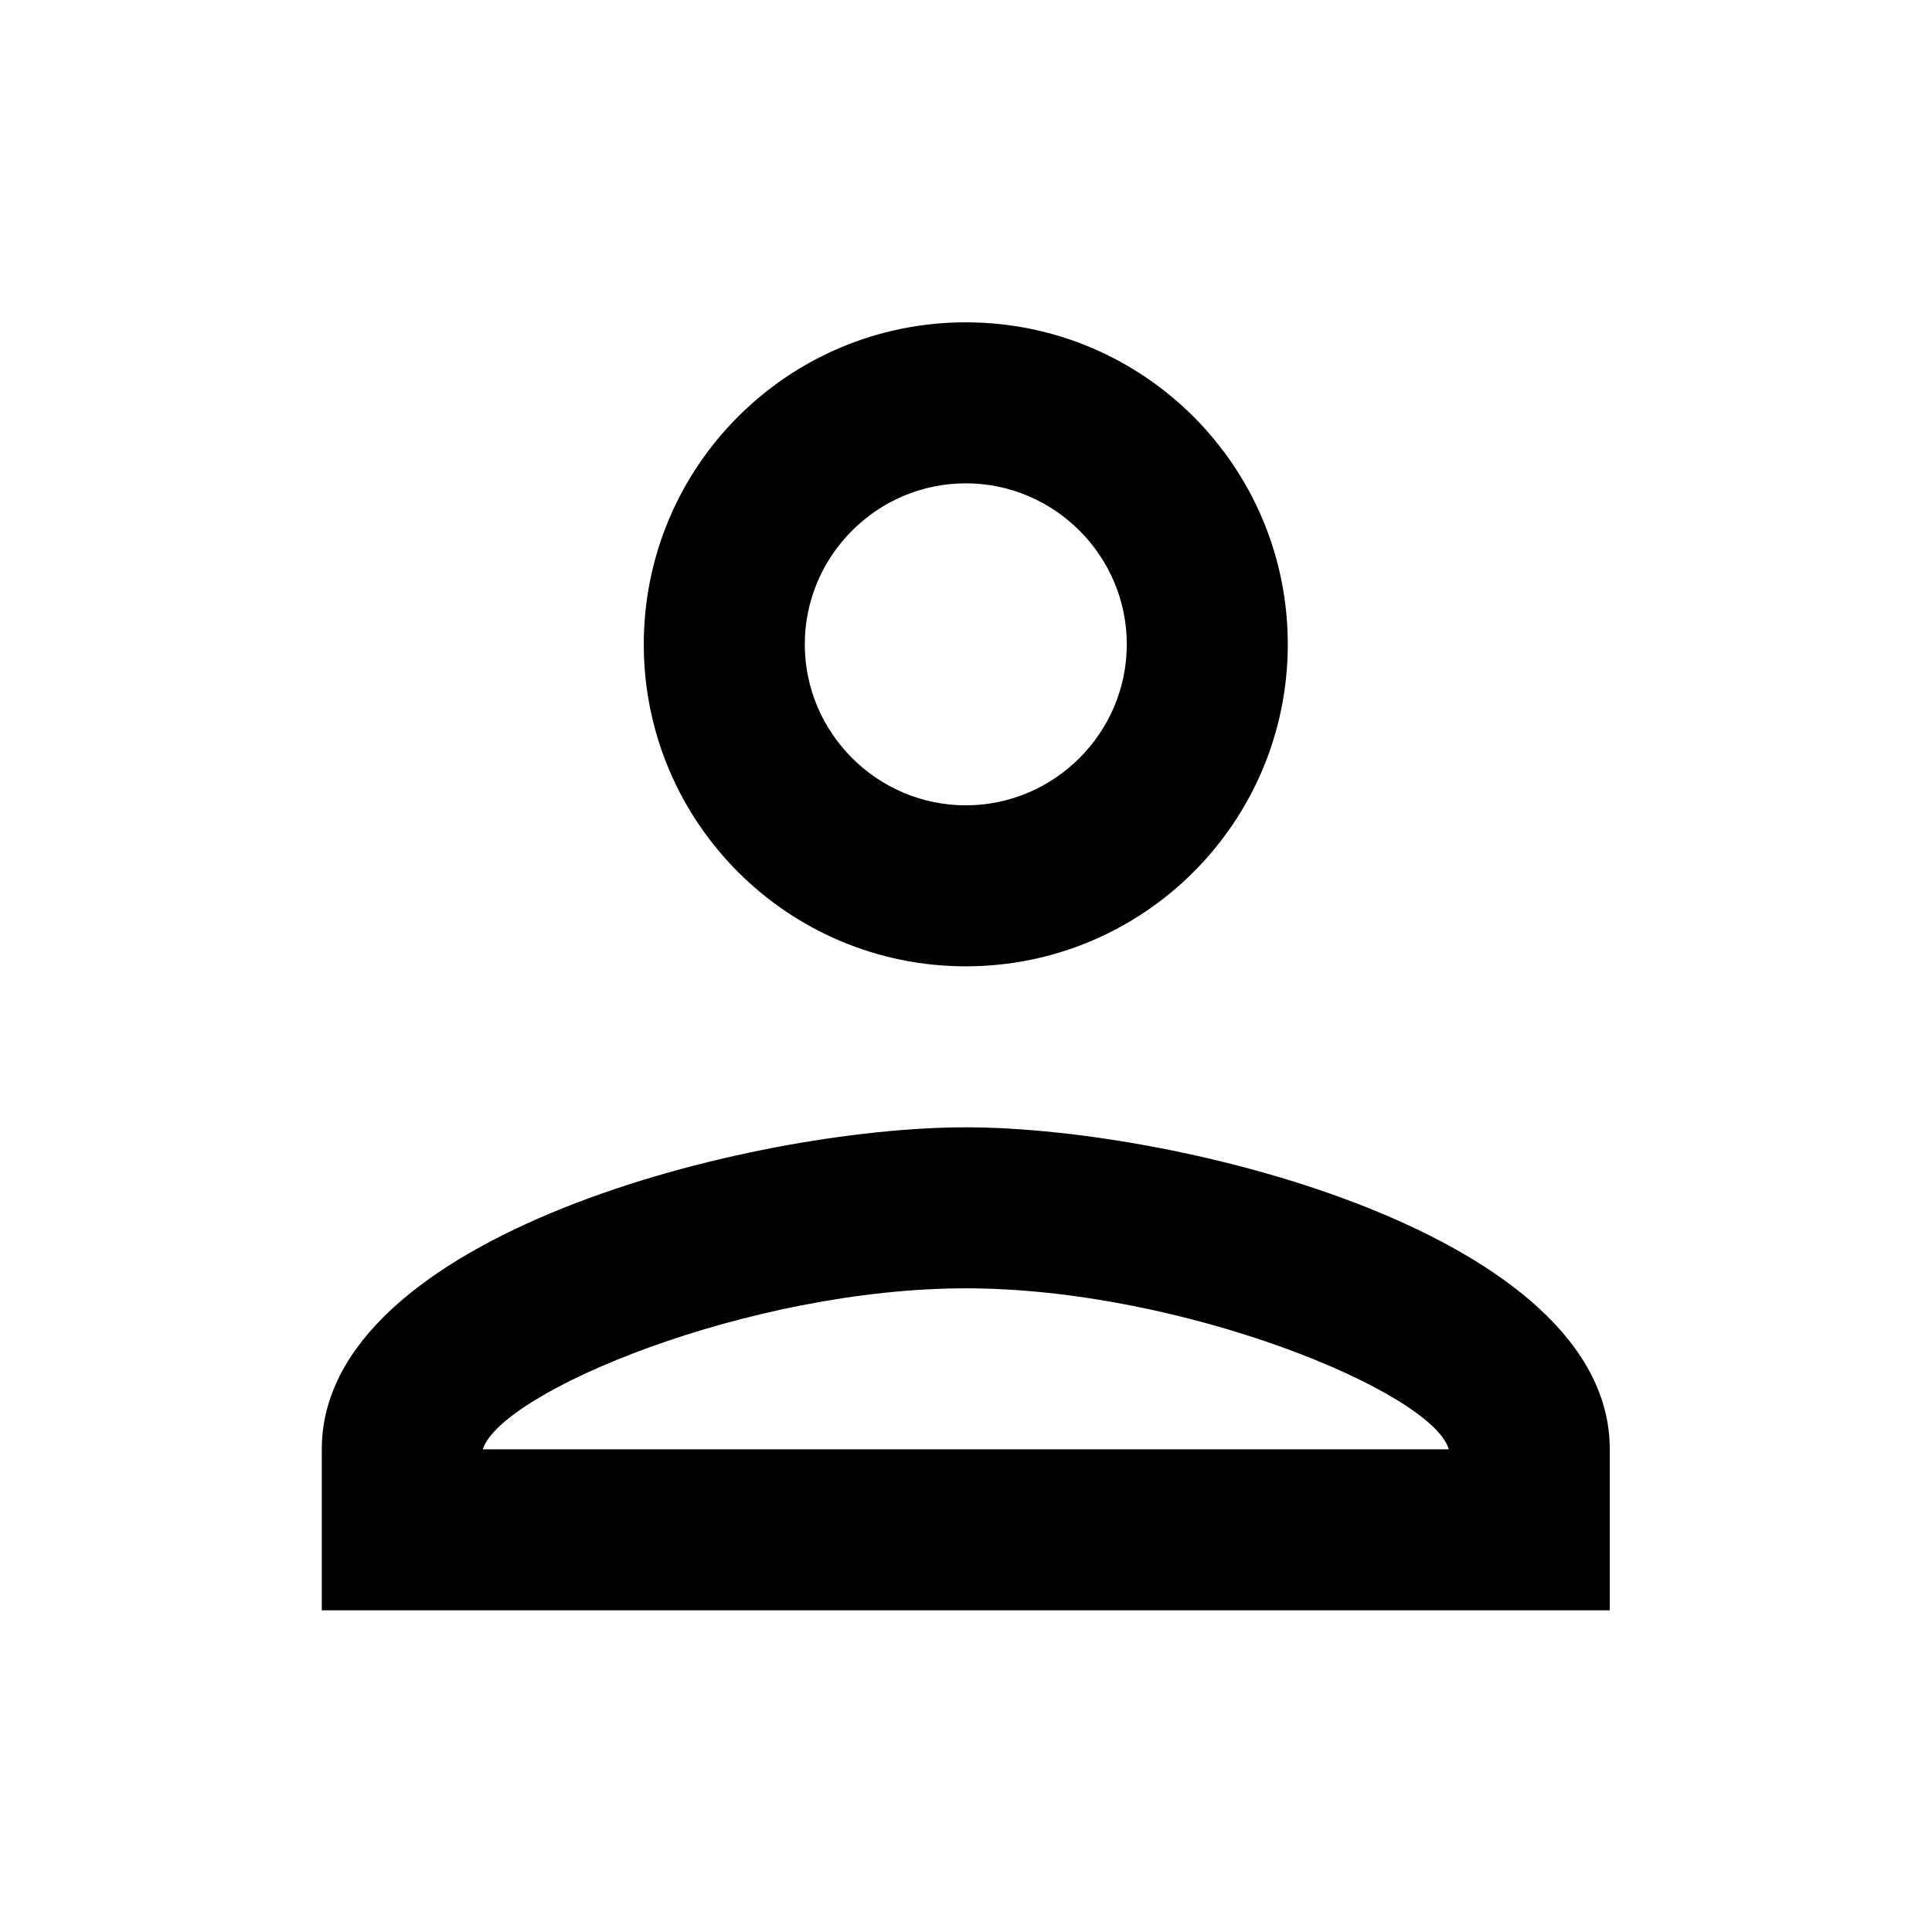
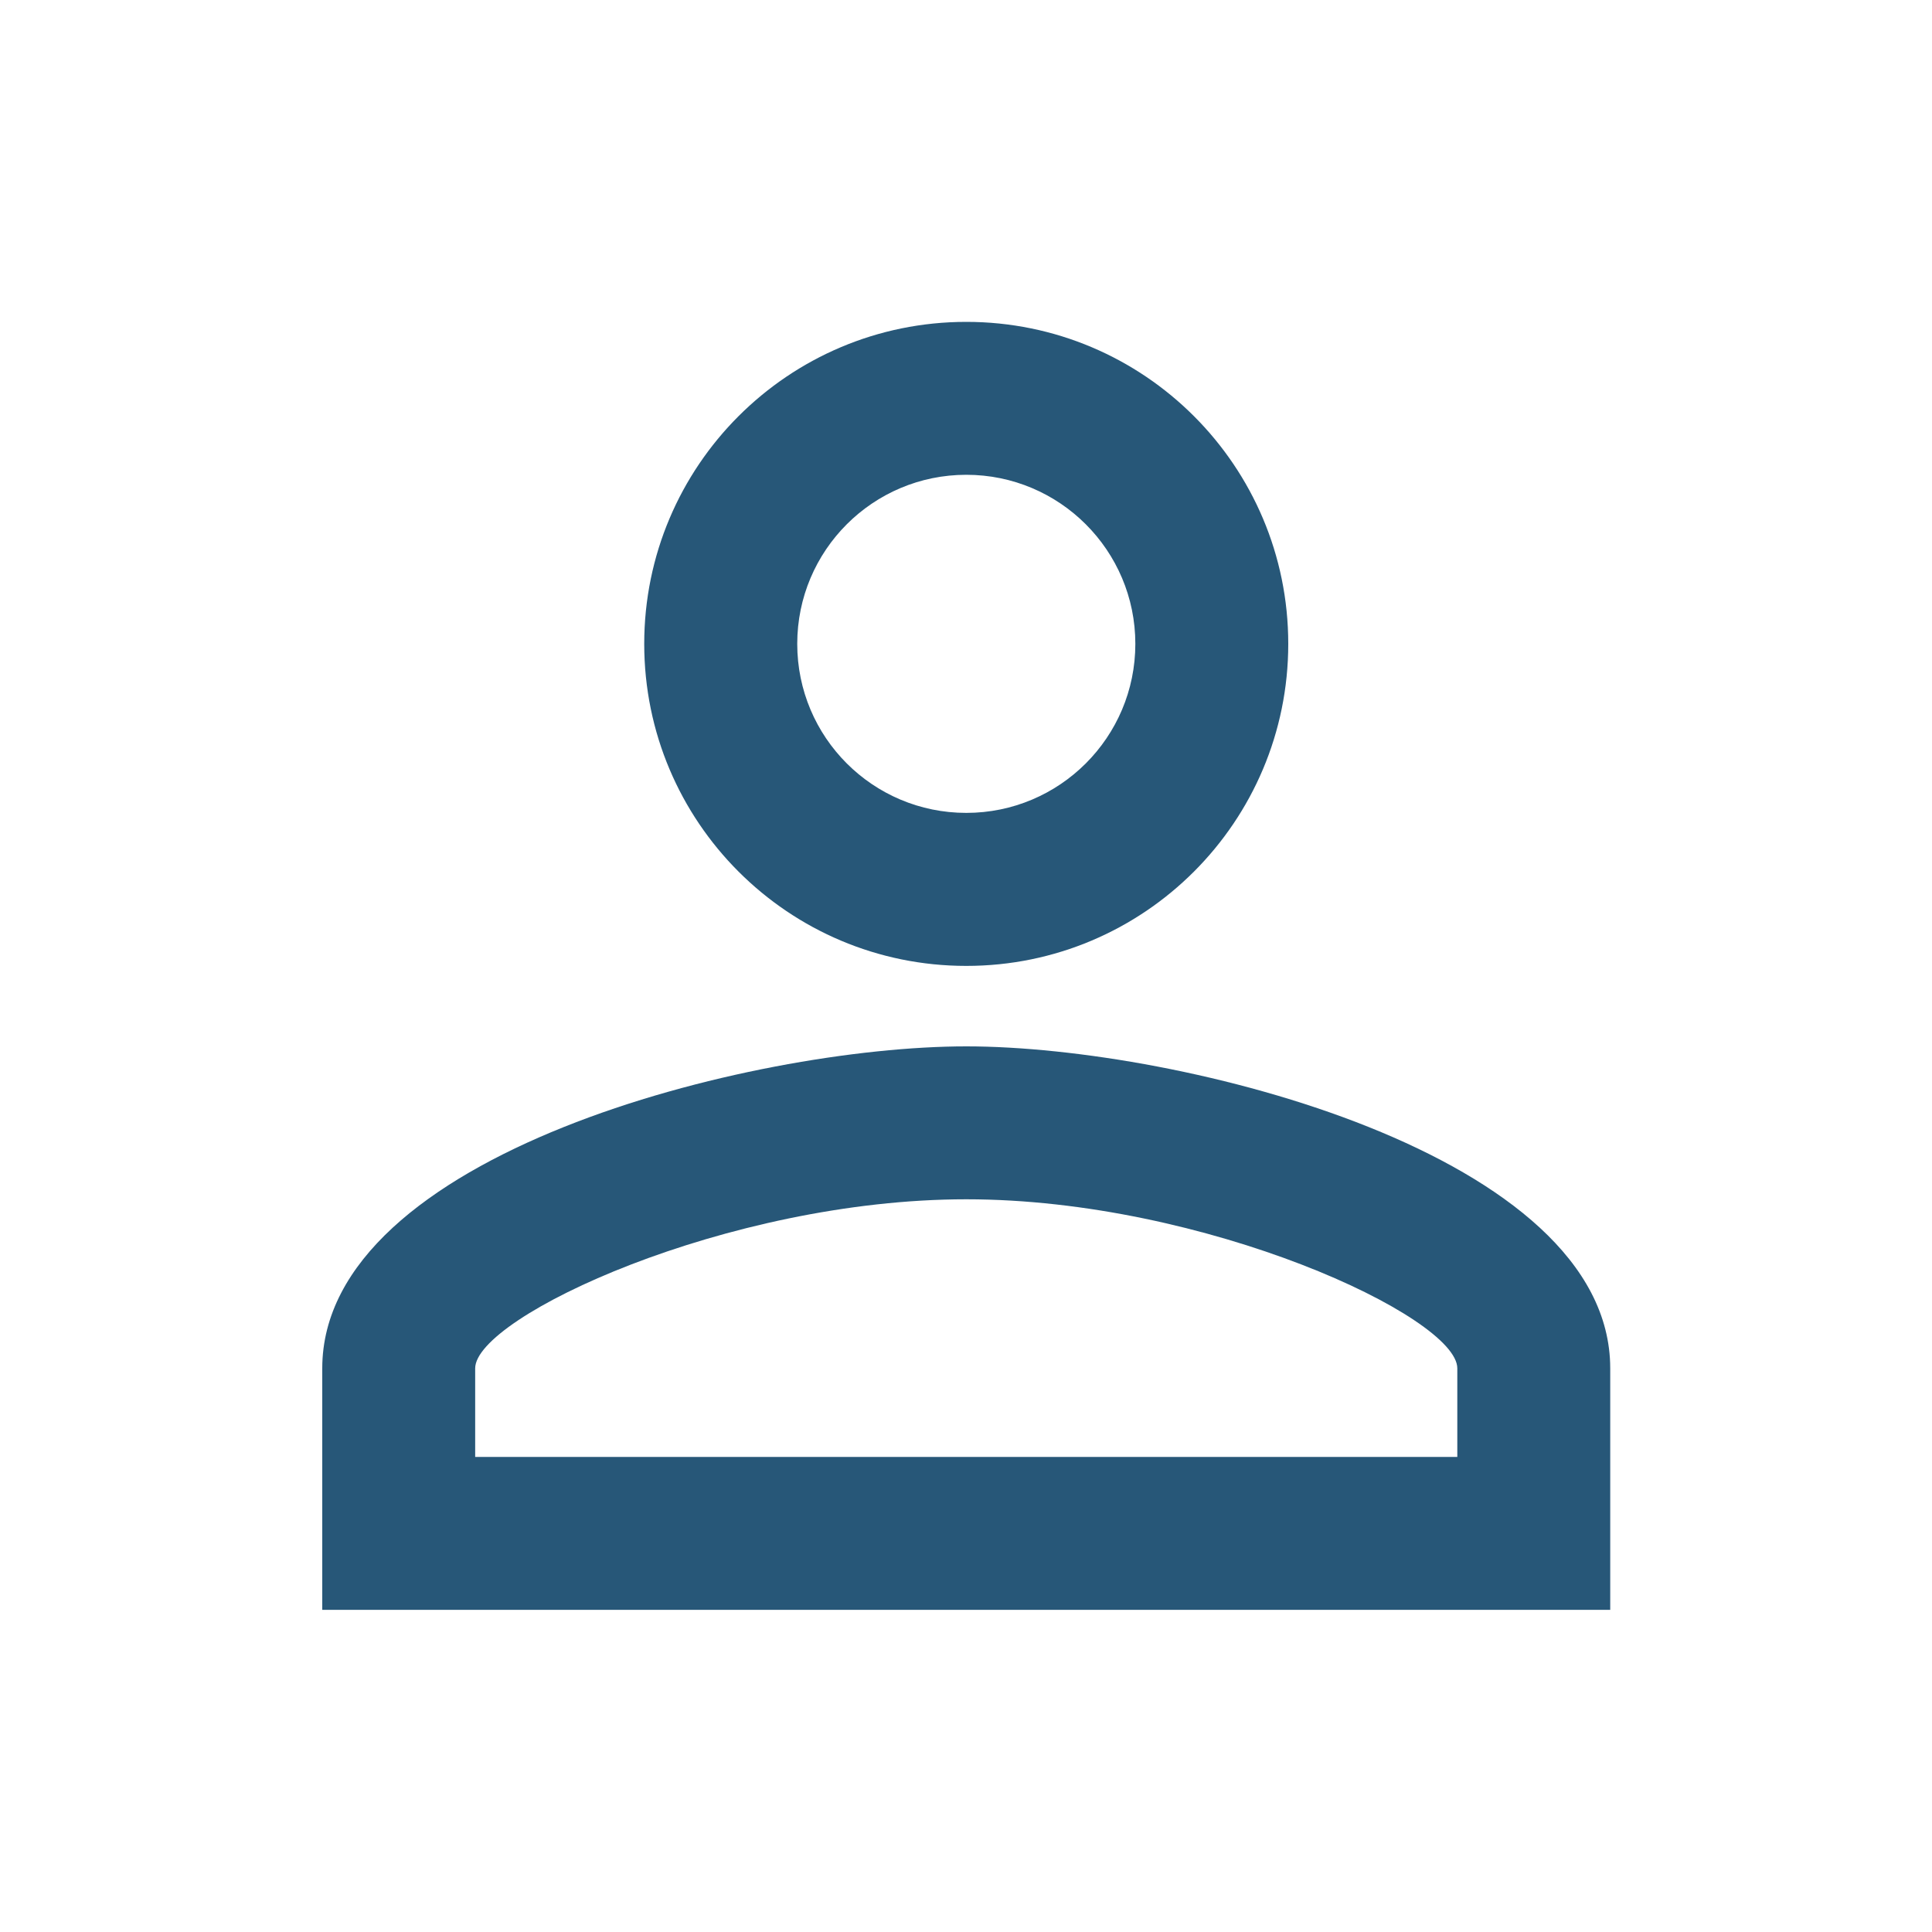
- <svg xmlns="http://www.w3.org/2000/svg" width="20" height="20" viewBox="0 0 18 18" fill="none">
-   <g clip-path="url(#clip0_6371_108964)">
-     <path d="M8.998 4.503C9.823 4.503 10.498 5.178 10.498 6.003C10.498 6.828 9.823 7.503 8.998 7.503C8.173 7.503 7.498 6.828 7.498 6.003C7.498 5.178 8.173 4.503 8.998 4.503ZM8.998 12.003C11.023 12.003 13.348 12.971 13.498 13.503H4.498C4.671 12.963 6.981 12.003 8.998 12.003ZM8.998 3.003C7.341 3.003 5.998 4.346 5.998 6.003C5.998 7.661 7.341 9.003 8.998 9.003C10.655 9.003 11.998 7.661 11.998 6.003C11.998 4.346 10.655 3.003 8.998 3.003ZM8.998 10.503C6.996 10.503 2.998 11.508 2.998 13.503V15.003H14.998V13.503C14.998 11.508 11.001 10.503 8.998 10.503Z" fill="currentColor" />
+ <svg xmlns="http://www.w3.org/2000/svg" width="20" height="20" viewBox="0 0 20 20" fill="none">
+   <g id="person_outline">
+     <path id="Vector" d="M10.003 4.915C10.969 4.915 11.753 5.699 11.753 6.665C11.753 7.632 10.969 8.415 10.003 8.415C9.036 8.415 8.253 7.632 8.253 6.665C8.253 5.699 9.036 4.915 10.003 4.915ZM10.003 12.415C12.478 12.415 15.086 13.632 15.086 14.165V15.082H4.919V14.165C4.919 13.632 7.528 12.415 10.003 12.415ZM10.003 3.332C8.161 3.332 6.669 4.824 6.669 6.665C6.669 8.507 8.161 9.999 10.003 9.999C11.844 9.999 13.336 8.507 13.336 6.665C13.336 4.824 11.844 3.332 10.003 3.332ZM10.003 10.832C7.778 10.832 3.336 11.949 3.336 14.165V16.665H16.669V14.165C16.669 11.949 12.228 10.832 10.003 10.832Z" fill="#275778" />
  </g>
-   <defs>
-     <clipPath id="clip0_6371_108964">
-       <rect width="18" height="18" fill="currentColor" />
-     </clipPath>
-   </defs>
</svg>
